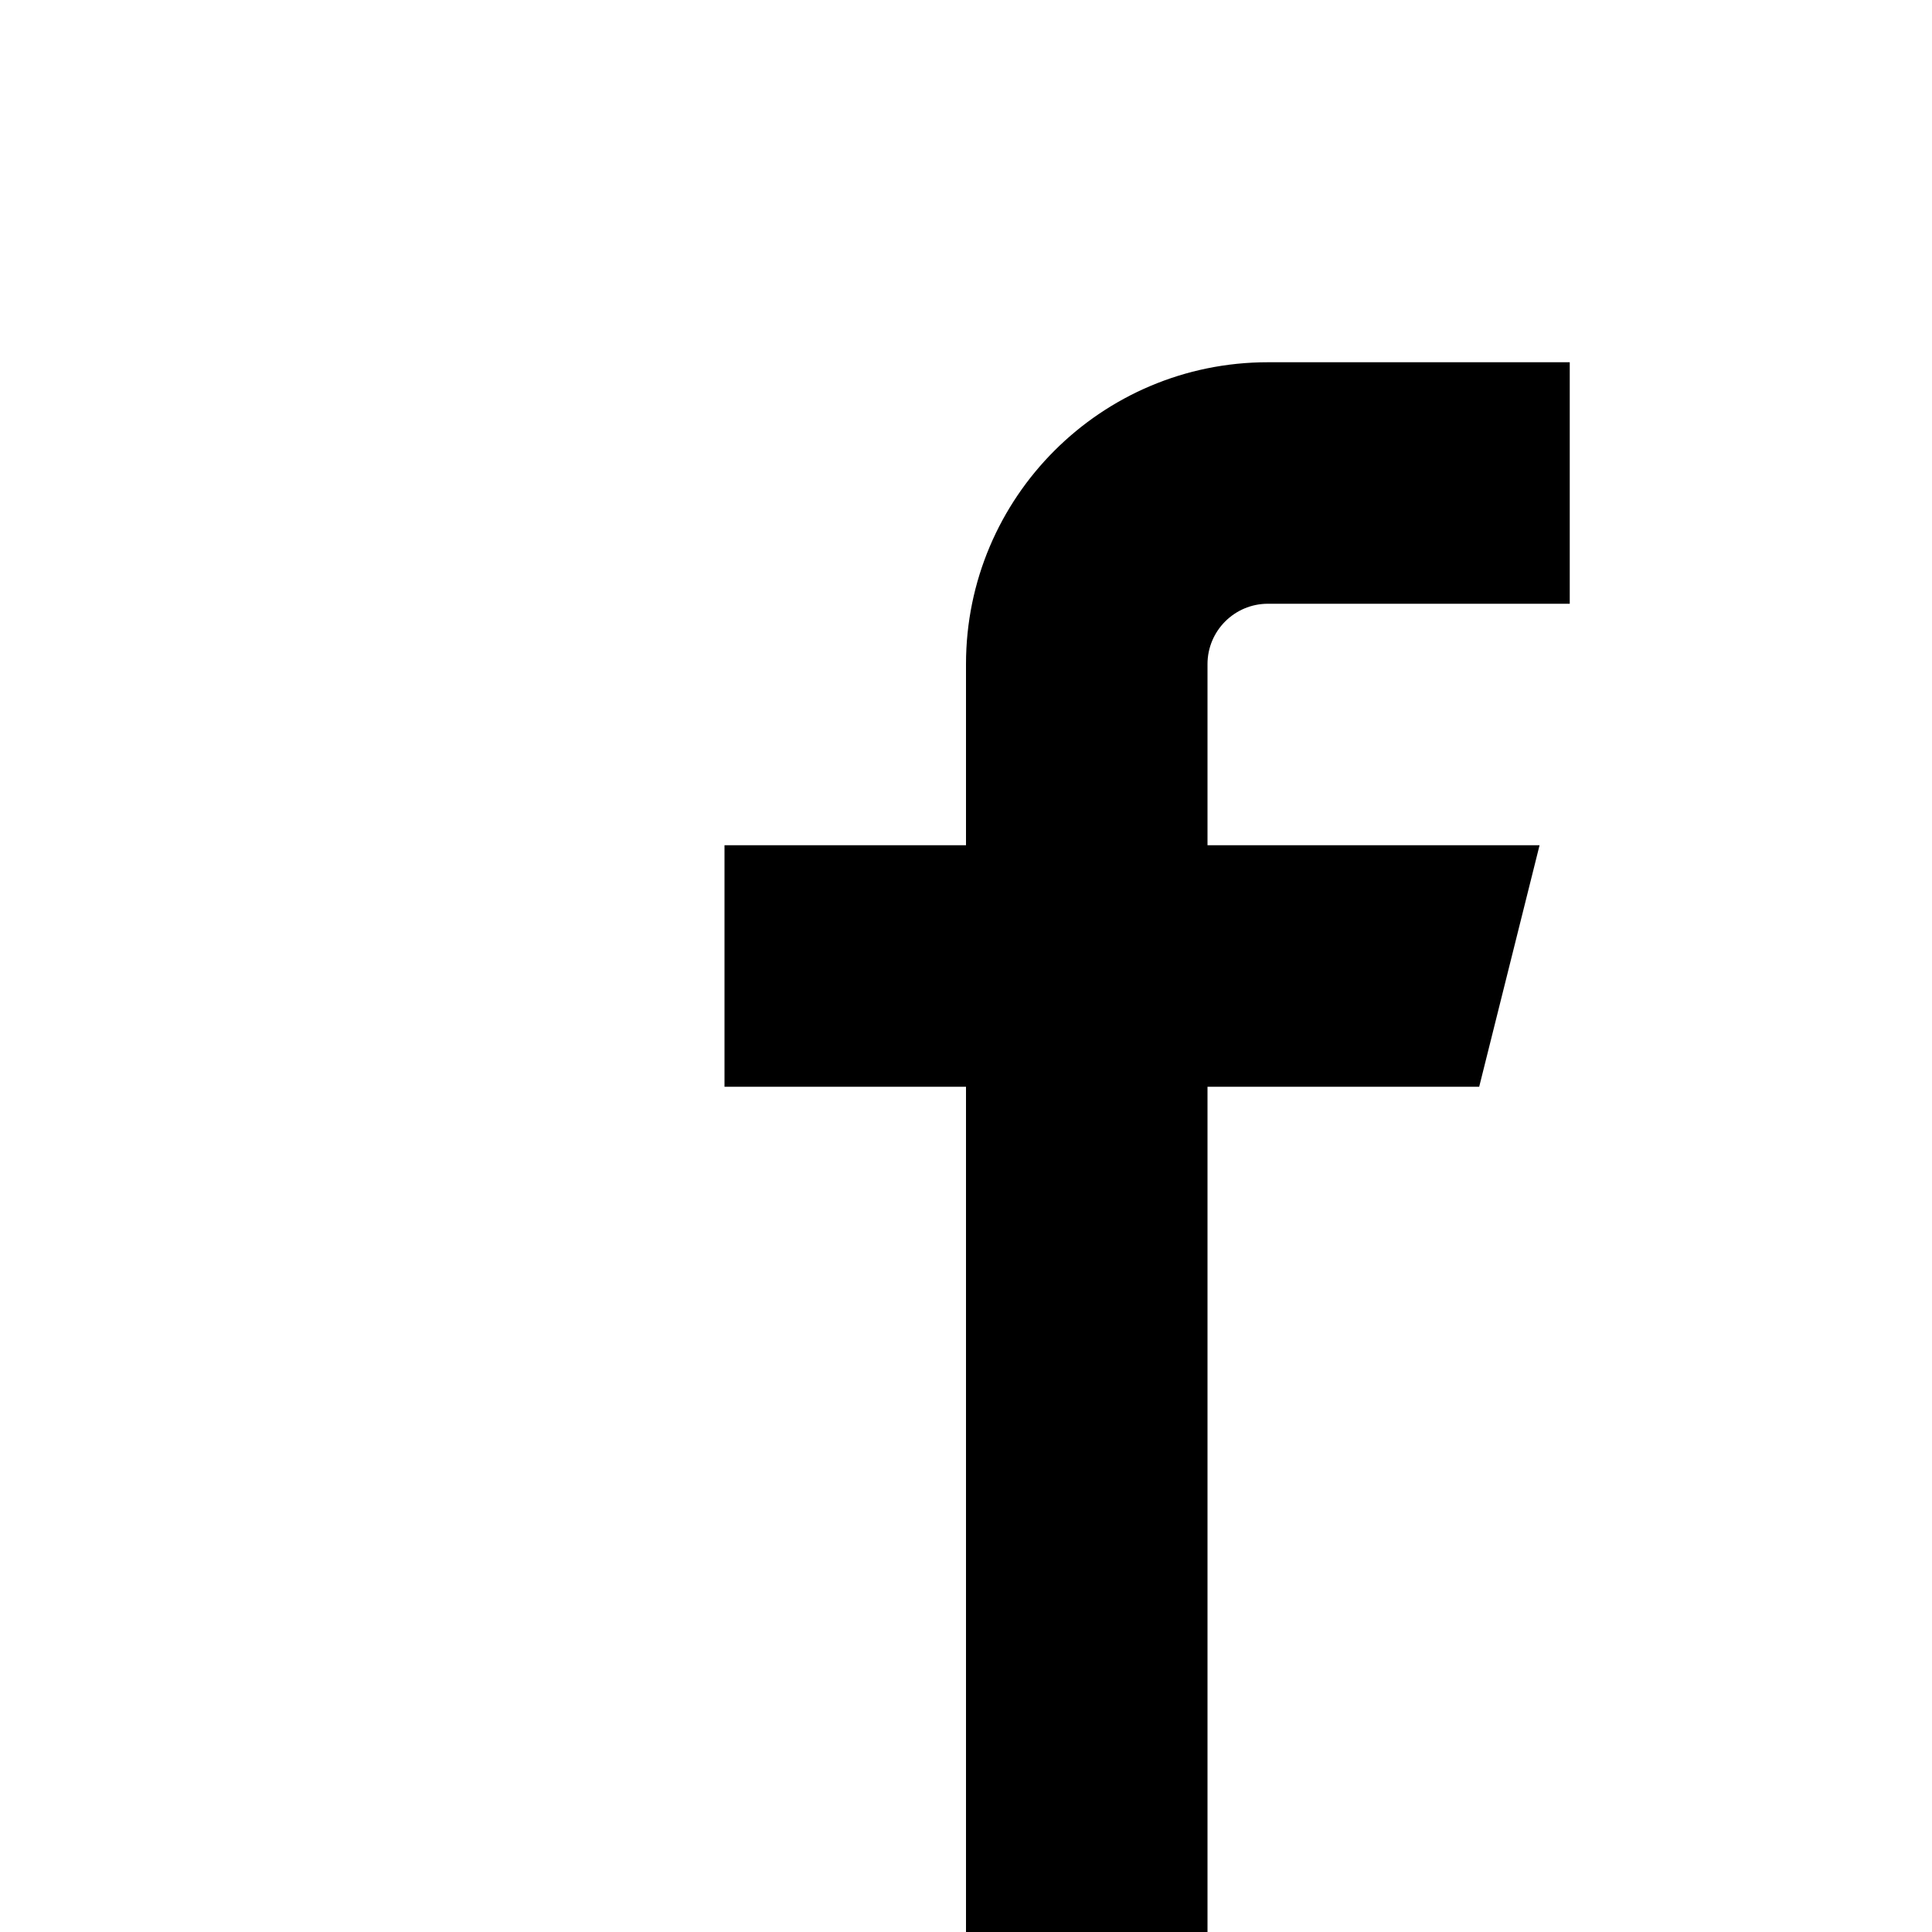
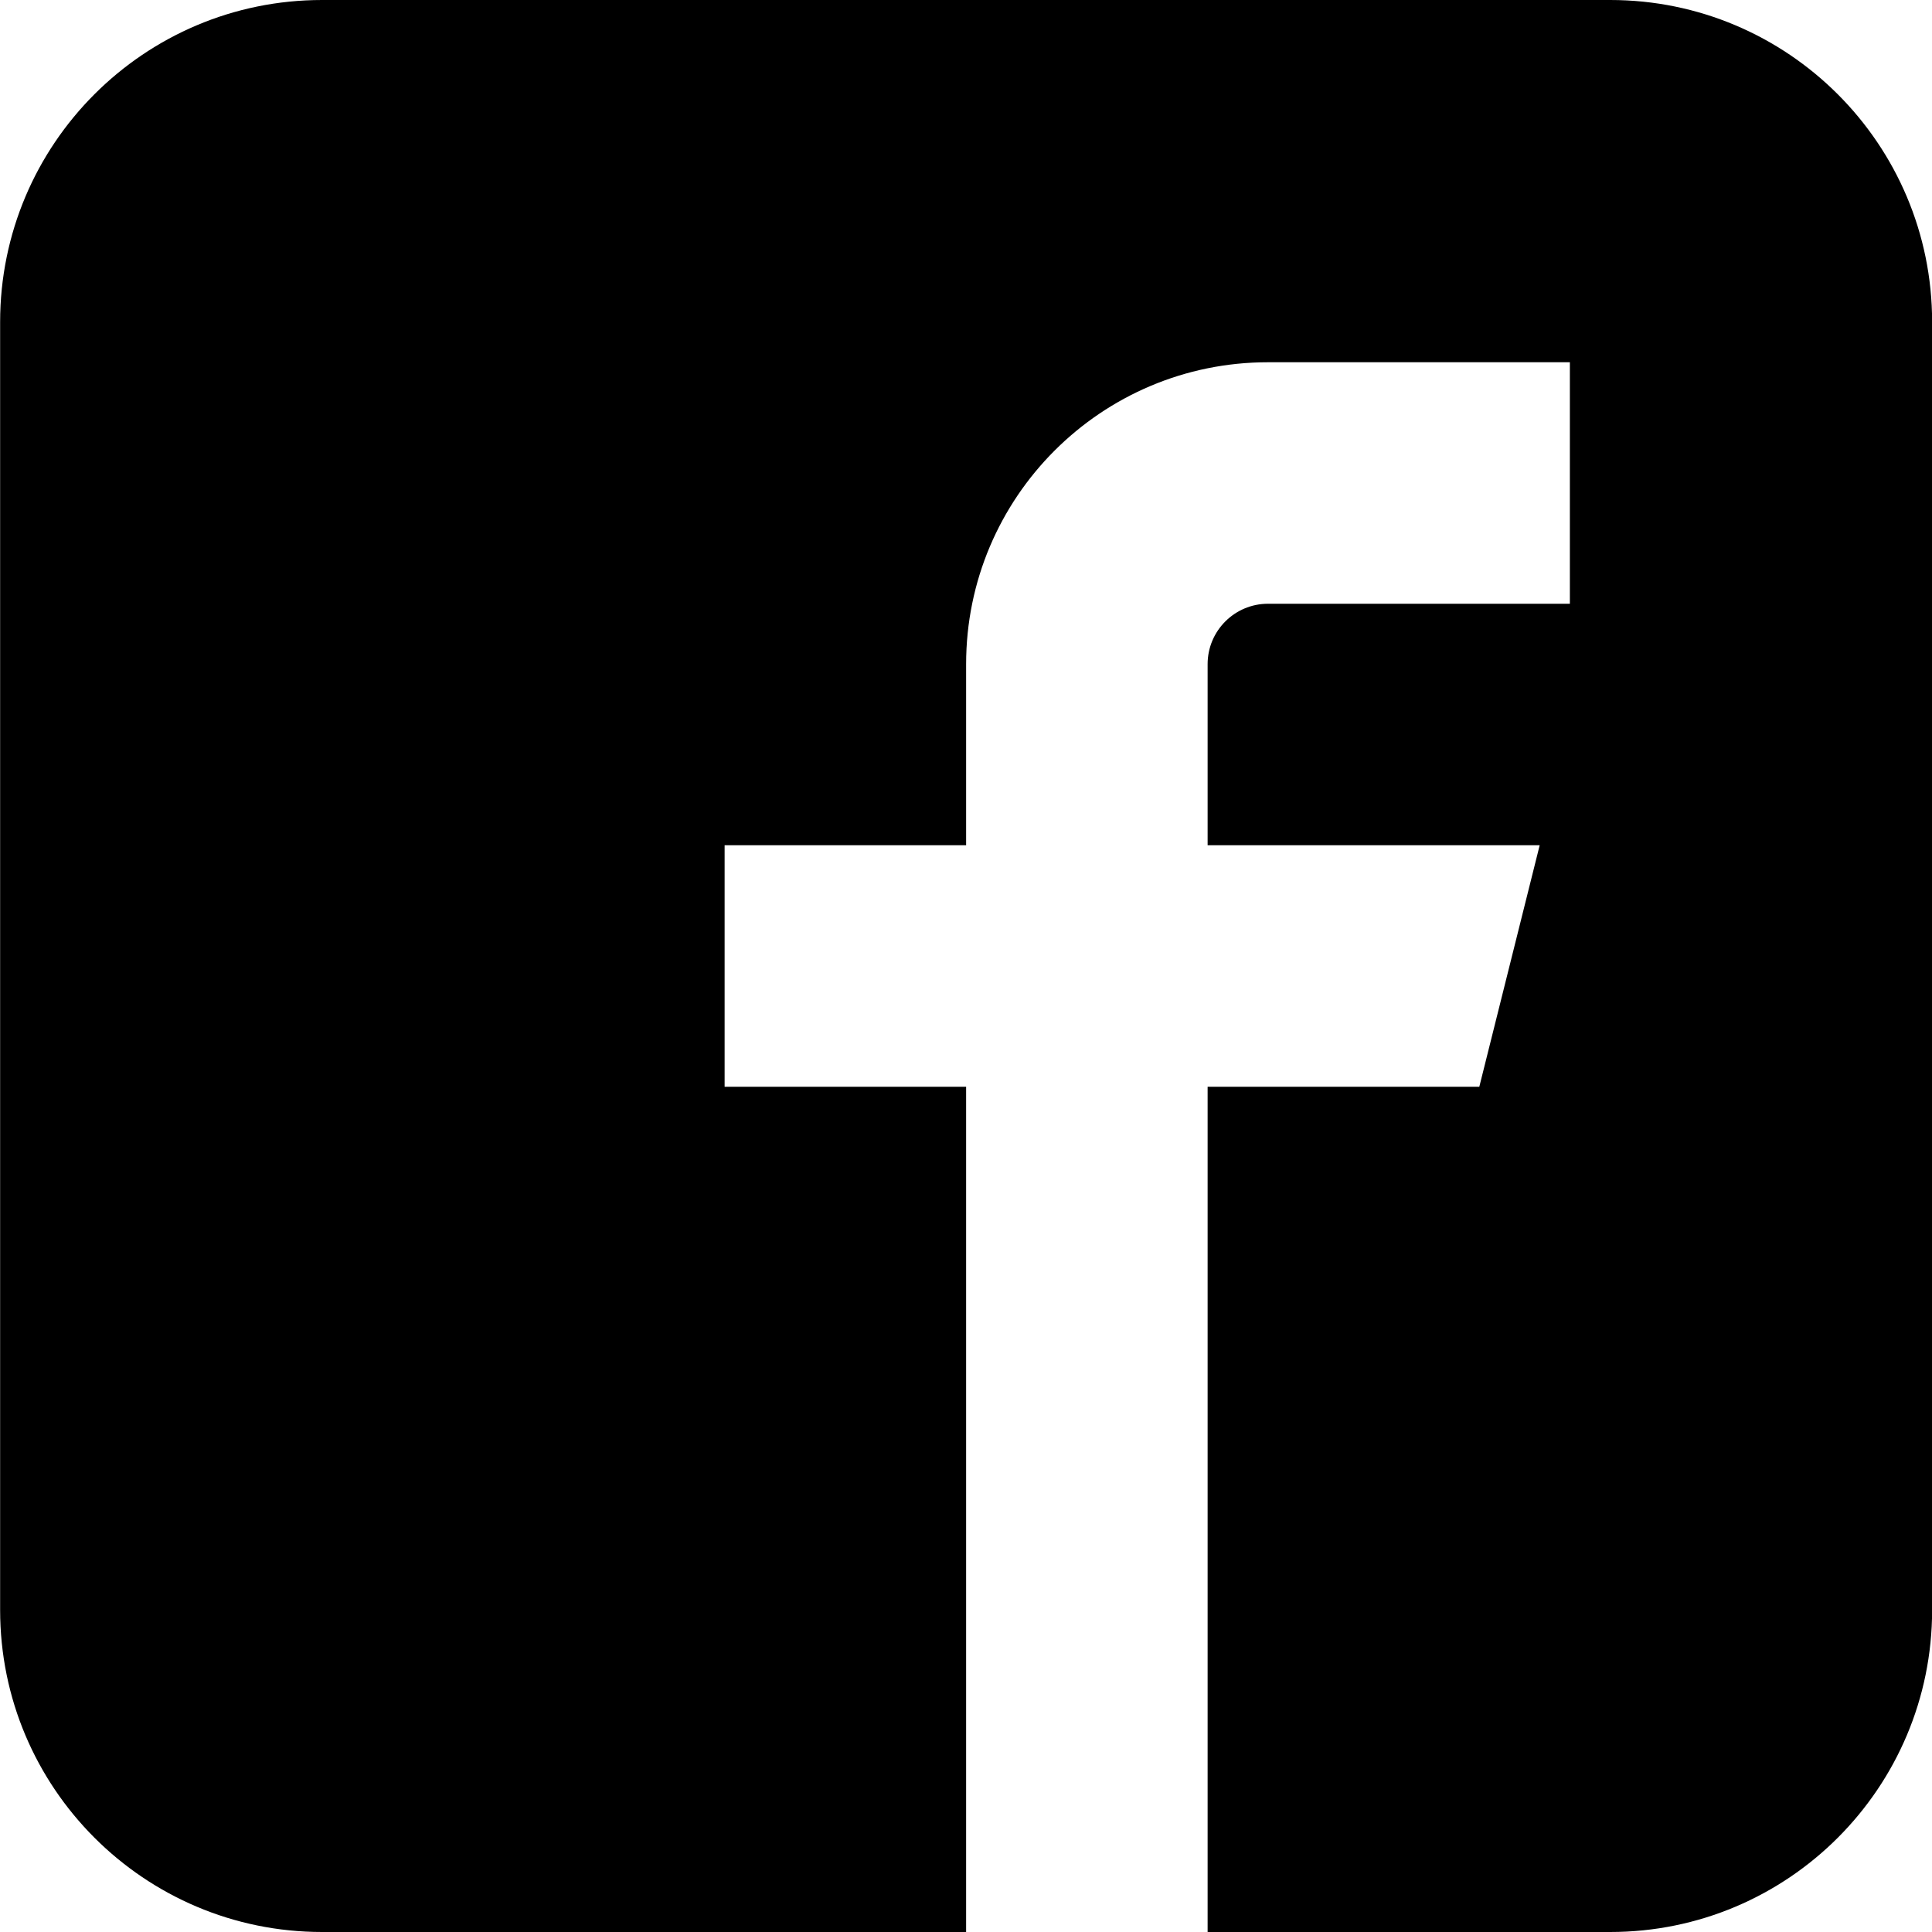
- <svg xmlns="http://www.w3.org/2000/svg" version="1.1" width="32" height="32" viewBox="0 0 32 32">
-   <path d="M21 6c-2.761 0-5 2.239-5 5v3h-4v4h4v14h4v-14h4.5l1-4h-5.5v-3c0-0.552 0.448-1 1-1h5v-4h-5z" />
+ <svg xmlns="http://www.w3.org/2000/svg" version="1.1" width="16" height="16" viewBox="0 0 16 16">
+   <path d="M13.334 0h-10.667c-1.473 0-2.666 1.194-2.666 2.667v10.666c0 1.473 1.194 2.667 2.666 2.667h5.334v-7h-2v-2h2v-1.5c0-1.381 1.119-2.5 2.5-2.5h2.5v2h-2.5c-0.276 0-0.5 0.224-0.5 0.5v1.5h2.75l-0.5 2h-2.25v7h3.334c1.473 0 2.666-1.194 2.666-2.667v-10.666c0-1.473-1.194-2.667-2.666-2.667z" />
</svg>
